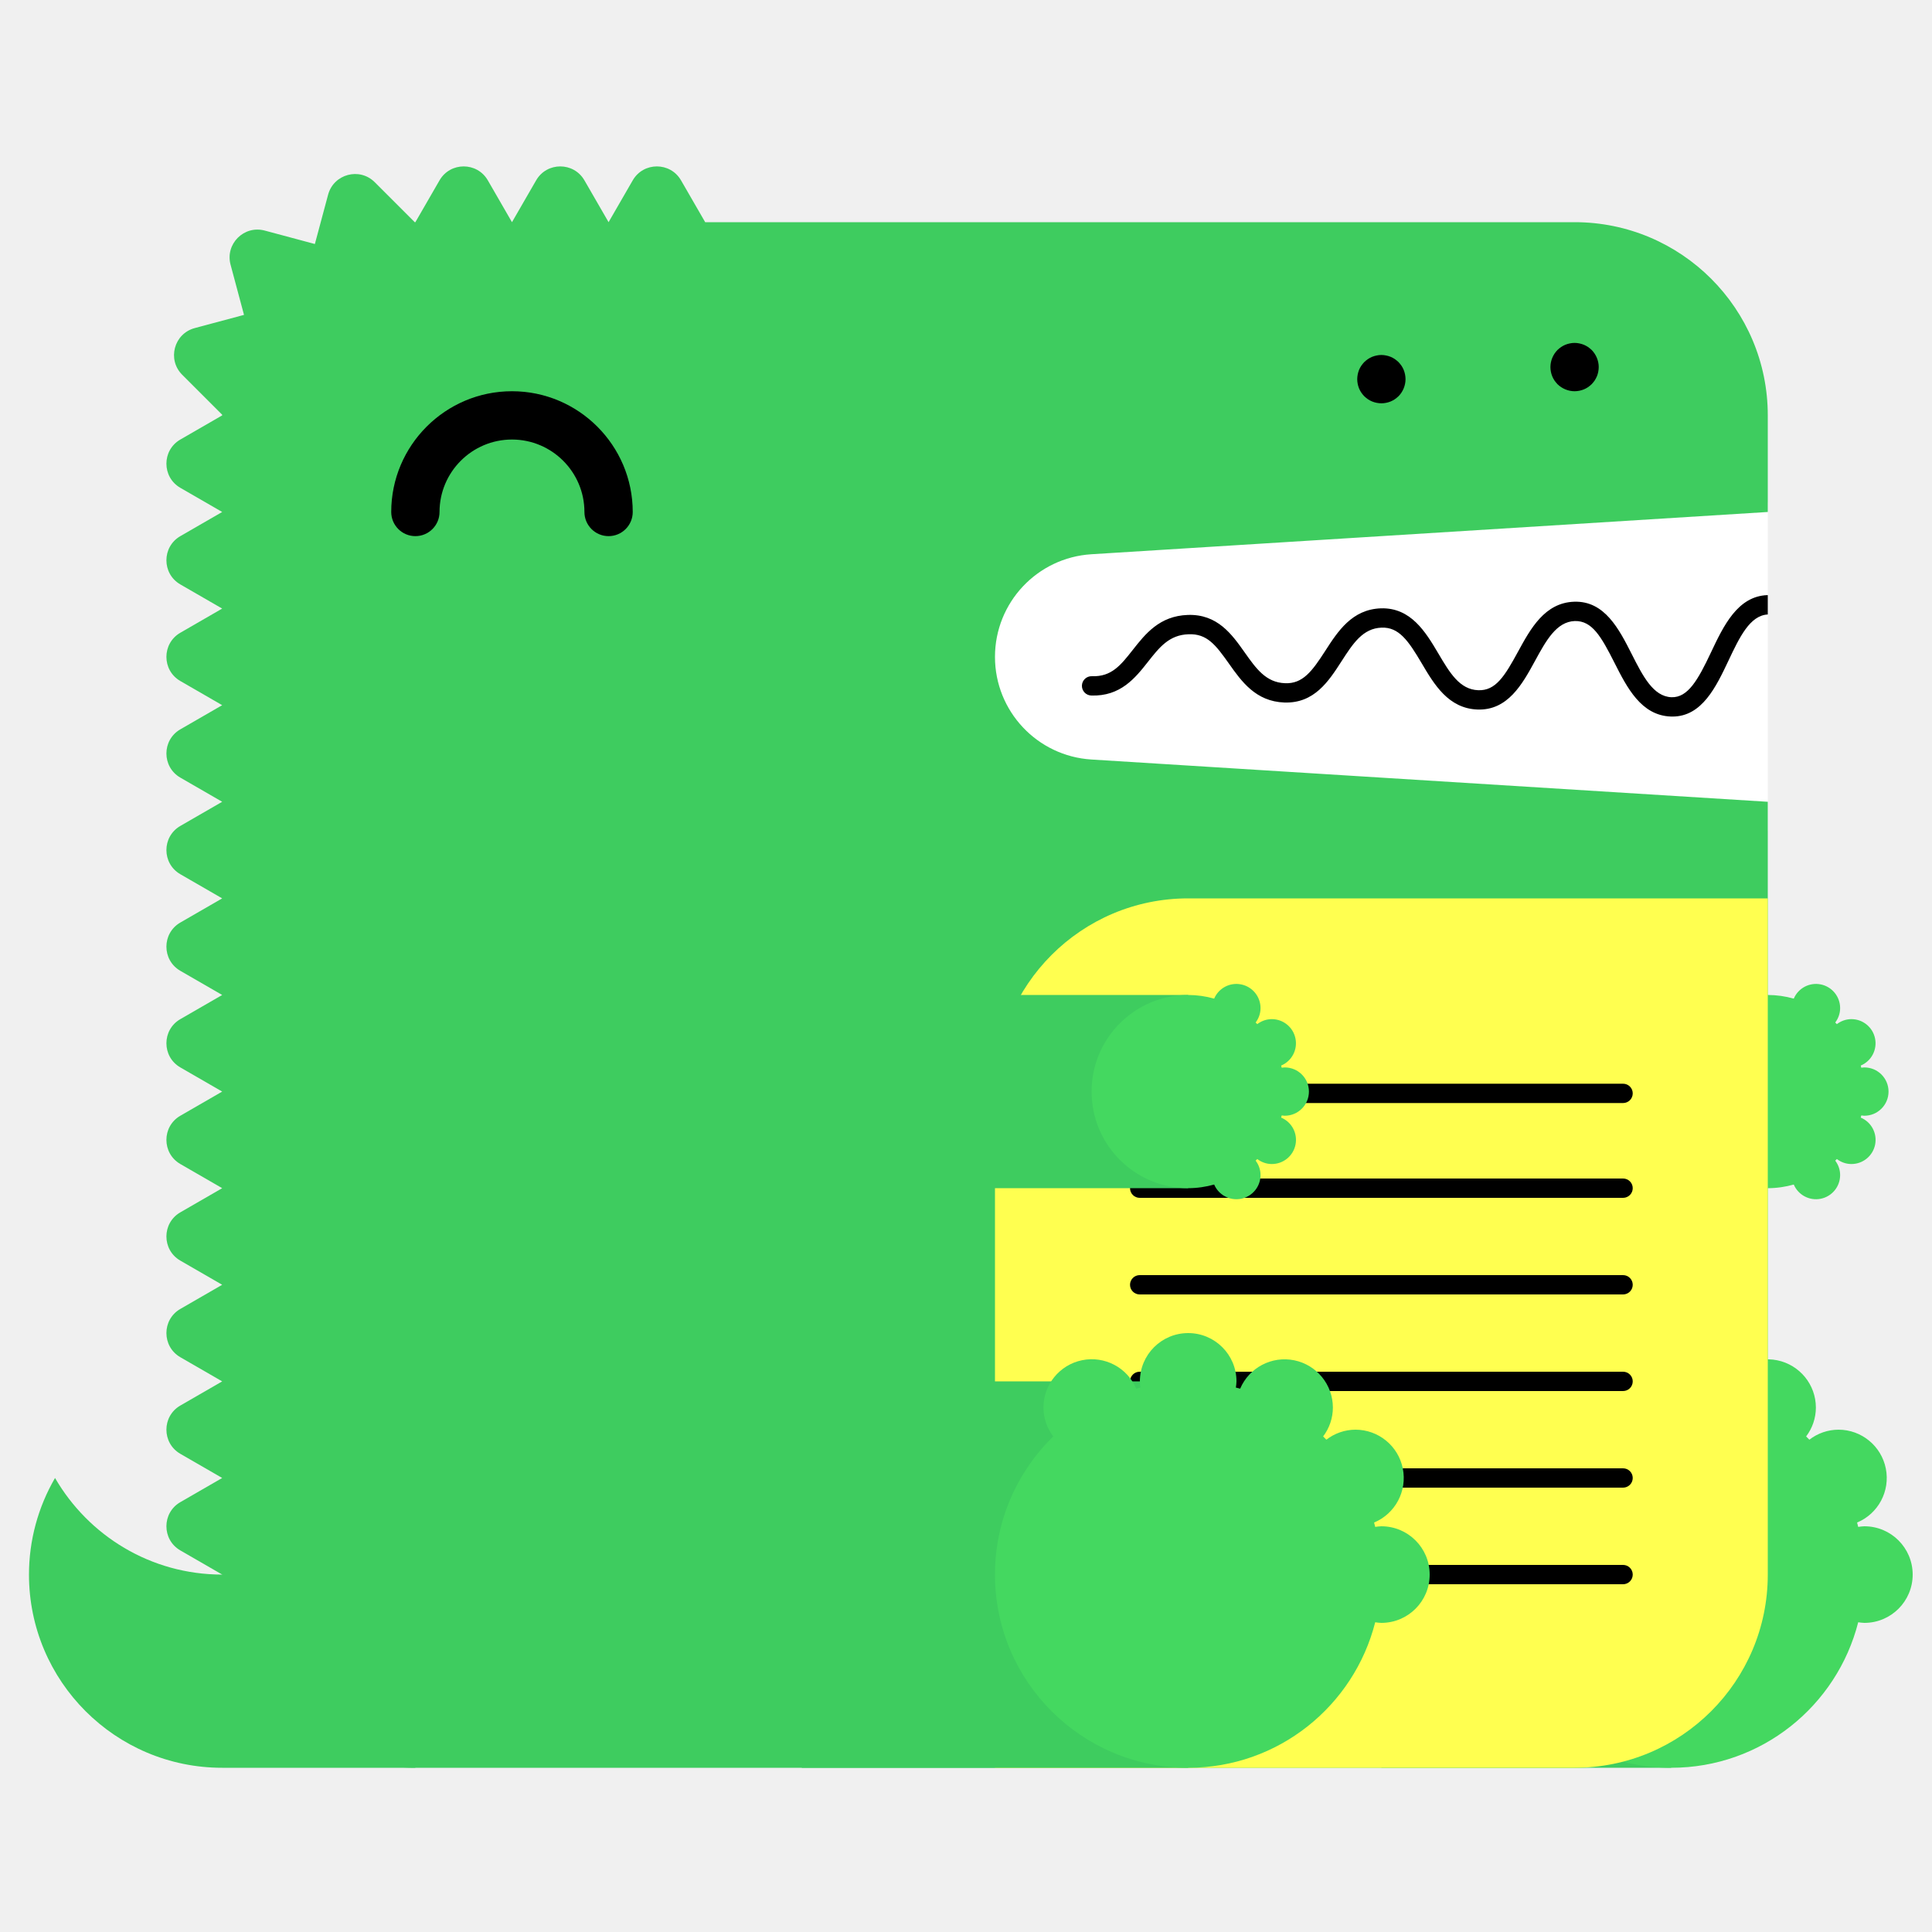
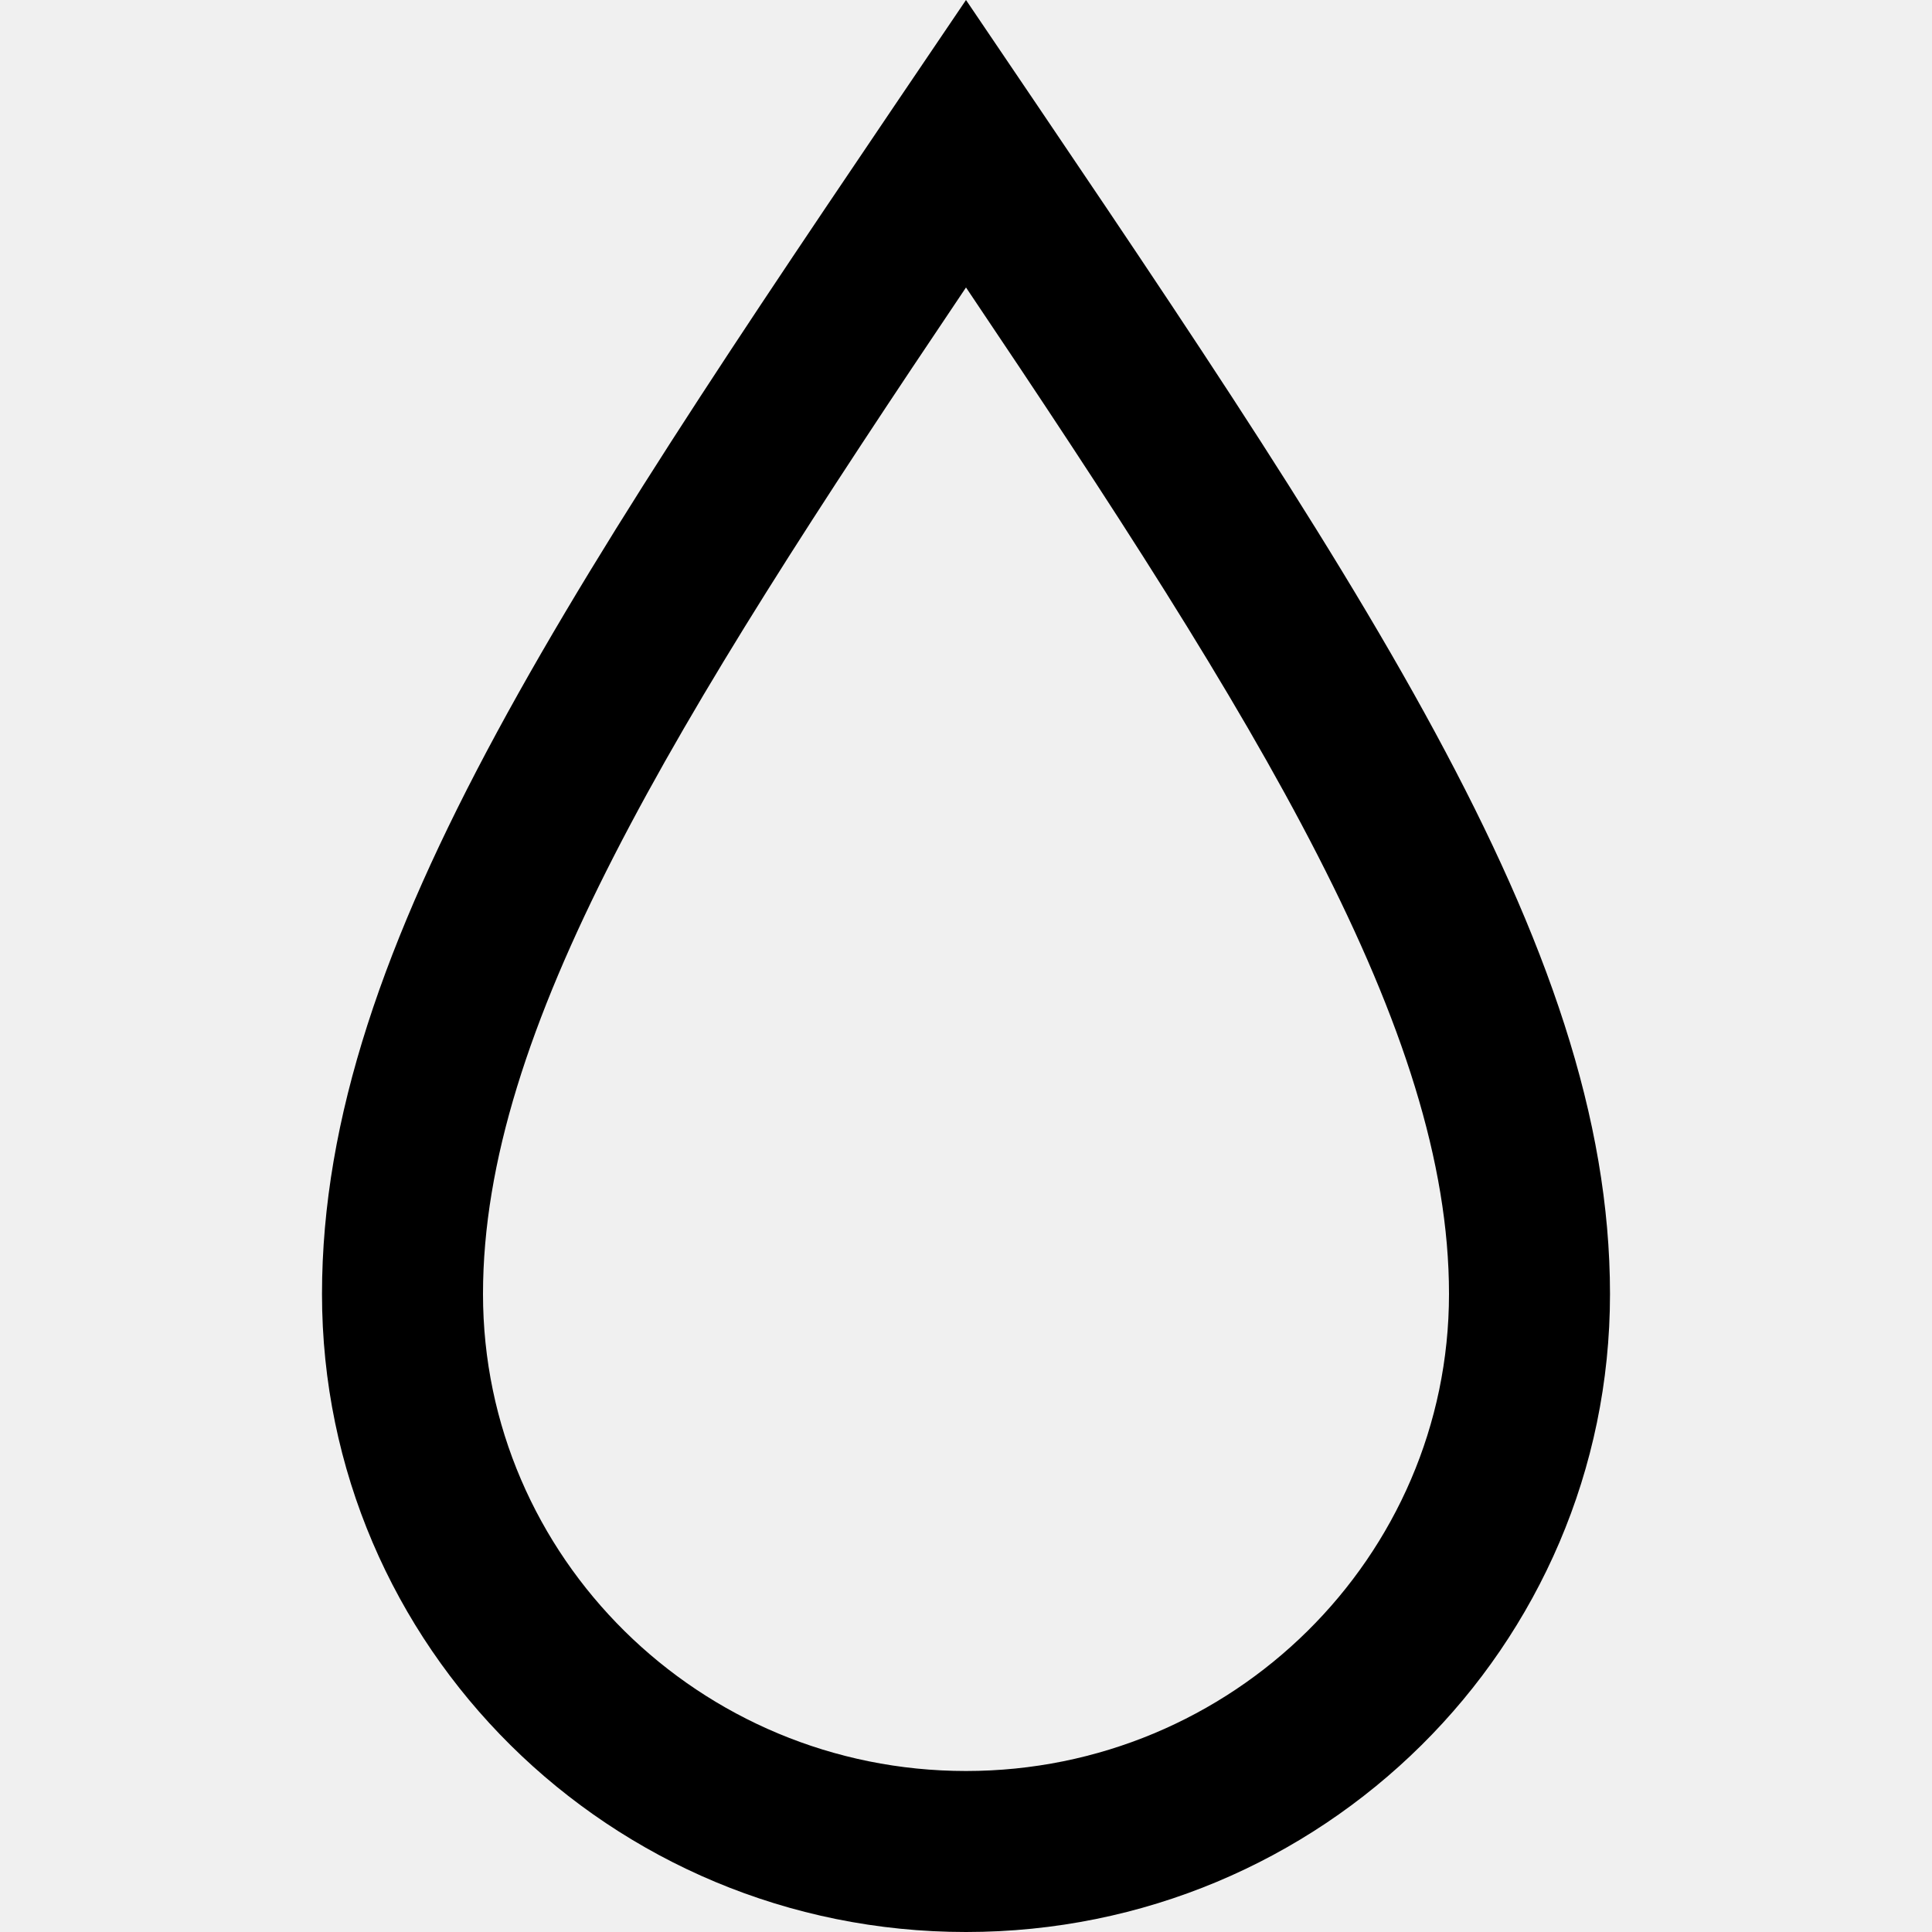
- <svg xmlns="http://www.w3.org/2000/svg" width="200" height="200" viewBox="0 0 200 200">
-   <g fill="none" fill-rule="evenodd">
-     <path fill="#FFF" d="M99 52h84v34H99z" />
-     <path d="M23 163c-7.398 0-13.843-4.027-17.303-10A19.886 19.886 0 0 0 3 163c0 11.046 8.954 20 20 20h20v-20H23z" fill="#3ECC5F" />
-     <path d="M112.98 57.376L183 53V43c0-11.046-8.954-20-20-20H73l-2.5-4.33c-1.112-1.925-3.889-1.925-5 0L63 23l-2.5-4.33c-1.111-1.925-3.889-1.925-5 0L53 23l-2.5-4.33c-1.111-1.925-3.889-1.925-5 0L43 23c-.022 0-.042.003-.065.003l-4.142-4.141c-1.57-1.571-4.252-.853-4.828 1.294l-1.369 5.104-5.192-1.392c-2.148-.575-4.111 1.389-3.535 3.536l1.39 5.193-5.102 1.367c-2.148.576-2.867 3.259-1.296 4.83l4.142 4.142c0 .021-.003.042-.003.064l-4.33 2.5c-1.925 1.111-1.925 3.889 0 5L23 53l-4.33 2.5c-1.925 1.111-1.925 3.889 0 5L23 63l-4.33 2.5c-1.925 1.111-1.925 3.889 0 5L23 73l-4.33 2.5c-1.925 1.111-1.925 3.889 0 5L23 83l-4.33 2.5c-1.925 1.111-1.925 3.889 0 5L23 93l-4.33 2.5c-1.925 1.111-1.925 3.889 0 5L23 103l-4.33 2.5c-1.925 1.111-1.925 3.889 0 5L23 113l-4.33 2.5c-1.925 1.111-1.925 3.889 0 5L23 123l-4.33 2.5c-1.925 1.111-1.925 3.889 0 5L23 133l-4.33 2.5c-1.925 1.111-1.925 3.889 0 5L23 143l-4.33 2.5c-1.925 1.111-1.925 3.889 0 5L23 153l-4.33 2.5c-1.925 1.111-1.925 3.889 0 5L23 163c0 11.046 8.954 20 20 20h120c11.046 0 20-8.954 20-20V83l-70.02-4.376A10.645 10.645 0 0 1 103 68c0-5.621 4.37-10.273 9.98-10.624" fill="#3ECC5F" />
-     <path fill="#3ECC5F" d="M143 183h30v-40h-30z" />
-     <path d="M193 158c-.219 0-.428.037-.639.064-.038-.15-.074-.301-.116-.451A5 5 0 0 0 190.32 148a4.96 4.96 0 0 0-3.016 1.036 26.531 26.531 0 0 0-.335-.336 4.955 4.955 0 0 0 1.011-2.987 5 5 0 0 0-9.599-1.959c-.148-.042-.297-.077-.445-.115.027-.211.064-.42.064-.639a5 5 0 0 0-5-5 5 5 0 0 0-5 5c0 .219.037.428.064.639-.148.038-.297.073-.445.115a4.998 4.998 0 0 0-9.599 1.959c0 1.125.384 2.151 1.011 2.987-3.717 3.632-6.031 8.693-6.031 14.3 0 11.046 8.954 20 20 20 9.339 0 17.16-6.41 19.361-15.064.211.027.42.064.639.064a5 5 0 0 0 5-5 5 5 0 0 0-5-5" fill="#44D860" />
-     <path fill="#3ECC5F" d="M153 123h30v-20h-30z" />
-     <path d="M193 115.5a2.5 2.5 0 1 0 0-5c-.109 0-.214.019-.319.032-.02-.075-.037-.15-.058-.225a2.501 2.501 0 0 0-.963-4.807c-.569 0-1.088.197-1.508.518a6.653 6.653 0 0 0-.168-.168c.314-.417.506-.931.506-1.494a2.5 2.5 0 0 0-4.8-.979A9.987 9.987 0 0 0 183 103c-5.522 0-10 4.478-10 10s4.478 10 10 10c.934 0 1.833-.138 2.69-.377a2.5 2.5 0 0 0 4.8-.979c0-.563-.192-1.077-.506-1.494.057-.055.113-.111.168-.168.42.321.939.518 1.508.518a2.5 2.5 0 0 0 .963-4.807c.021-.074.038-.15.058-.225.105.013.21.032.319.032" fill="#44D860" />
-     <path d="M63 55.5a2.5 2.5 0 0 1-2.5-2.5c0-4.136-3.364-7.5-7.5-7.5s-7.5 3.364-7.5 7.5a2.5 2.5 0 1 1-5 0c0-6.893 5.607-12.5 12.5-12.5S65.5 46.107 65.5 53a2.5 2.5 0 0 1-2.5 2.5" fill="#000" />
-     <path d="M103 183h60c11.046 0 20-8.954 20-20V93h-60c-11.046 0-20 8.954-20 20v70z" fill="#FFFF50" />
-     <path d="M168.02 124h-50.04a1 1 0 1 1 0-2h50.04a1 1 0 1 1 0 2m0 20h-50.04a1 1 0 1 1 0-2h50.04a1 1 0 1 1 0 2m0 20h-50.04a1 1 0 1 1 0-2h50.04a1 1 0 1 1 0 2m0-49.814h-50.04a1 1 0 1 1 0-2h50.04a1 1 0 1 1 0 2m0 19.814h-50.04a1 1 0 1 1 0-2h50.04a1 1 0 1 1 0 2m0 20h-50.04a1 1 0 1 1 0-2h50.04a1 1 0 1 1 0 2M183 61.611c-.012 0-.022-.006-.034-.005-3.09.105-4.552 3.196-5.842 5.923-1.346 2.85-2.387 4.703-4.093 4.647-1.889-.068-2.969-2.202-4.113-4.46-1.314-2.594-2.814-5.536-5.963-5.426-3.046.104-4.513 2.794-5.807 5.167-1.377 2.528-2.314 4.065-4.121 3.994-1.927-.07-2.951-1.805-4.136-3.813-1.321-2.236-2.848-4.75-5.936-4.664-2.994.103-4.465 2.385-5.763 4.4-1.373 2.13-2.335 3.428-4.165 3.351-1.973-.07-2.992-1.51-4.171-3.177-1.324-1.873-2.816-3.993-5.895-3.89-2.928.1-4.399 1.97-5.696 3.618-1.232 1.564-2.194 2.802-4.229 2.724a1 1 0 0 0-.072 2c3.017.101 4.545-1.8 5.872-3.487 1.177-1.496 2.193-2.787 4.193-2.855 1.926-.082 2.829 1.115 4.195 3.045 1.297 1.834 2.769 3.914 5.731 4.021 3.103.104 4.596-2.215 5.918-4.267 1.182-1.834 2.202-3.417 4.15-3.484 1.793-.067 2.769 1.35 4.145 3.681 1.297 2.197 2.766 4.686 5.787 4.796 3.125.108 4.634-2.62 5.949-5.035 1.139-2.088 2.214-4.06 4.119-4.126 1.793-.042 2.728 1.595 4.111 4.33 1.292 2.553 2.757 5.445 5.825 5.556l.169.003c3.064 0 4.518-3.075 5.805-5.794 1.139-2.41 2.217-4.68 4.067-4.773v-2z" fill="#000" />
-     <path fill="#3ECC5F" d="M83 183h40v-40H83z" />
-     <path d="M143 158c-.219 0-.428.037-.639.064-.038-.15-.074-.301-.116-.451A5 5 0 0 0 140.32 148a4.96 4.96 0 0 0-3.016 1.036 26.531 26.531 0 0 0-.335-.336 4.955 4.955 0 0 0 1.011-2.987 5 5 0 0 0-9.599-1.959c-.148-.042-.297-.077-.445-.115.027-.211.064-.42.064-.639a5 5 0 0 0-5-5 5 5 0 0 0-5 5c0 .219.037.428.064.639-.148.038-.297.073-.445.115a4.998 4.998 0 0 0-9.599 1.959c0 1.125.384 2.151 1.011 2.987-3.717 3.632-6.031 8.693-6.031 14.3 0 11.046 8.954 20 20 20 9.339 0 17.16-6.41 19.361-15.064.211.027.42.064.639.064a5 5 0 0 0 5-5 5 5 0 0 0-5-5" fill="#44D860" />
-     <path fill="#3ECC5F" d="M83 123h40v-20H83z" />
-     <path d="M133 115.5a2.5 2.5 0 1 0 0-5c-.109 0-.214.019-.319.032-.02-.075-.037-.15-.058-.225a2.501 2.501 0 0 0-.963-4.807c-.569 0-1.088.197-1.508.518a6.653 6.653 0 0 0-.168-.168c.314-.417.506-.931.506-1.494a2.5 2.5 0 0 0-4.8-.979A9.987 9.987 0 0 0 123 103c-5.522 0-10 4.478-10 10s4.478 10 10 10c.934 0 1.833-.138 2.69-.377a2.5 2.5 0 0 0 4.8-.979c0-.563-.192-1.077-.506-1.494.057-.055.113-.111.168-.168.42.321.939.518 1.508.518a2.5 2.5 0 0 0 .963-4.807c.021-.074.038-.15.058-.225.105.013.21.032.319.032" fill="#44D860" />
-     <path d="M143 41.75c-.16 0-.33-.02-.49-.05a2.52 2.52 0 0 1-.47-.14c-.15-.06-.29-.14-.431-.23-.13-.09-.259-.2-.38-.31-.109-.12-.219-.24-.309-.38s-.17-.28-.231-.43a2.619 2.619 0 0 1-.189-.96c0-.16.02-.33.05-.49.03-.16.08-.31.139-.47.061-.15.141-.29.231-.43.09-.13.2-.26.309-.38.121-.11.25-.22.38-.31.141-.09.281-.17.431-.23.149-.06.31-.11.47-.14.32-.07.65-.07.98 0 .159.03.32.08.47.14.149.06.29.14.43.23.13.09.259.2.38.31.11.12.22.25.31.38.09.14.17.28.23.43.06.16.11.31.14.47.029.16.05.33.05.49 0 .66-.271 1.31-.73 1.77-.121.11-.25.22-.38.31-.14.09-.281.17-.43.23a2.565 2.565 0 0 1-.96.19m20-1.25c-.66 0-1.3-.27-1.771-.73a3.802 3.802 0 0 1-.309-.38c-.09-.14-.17-.28-.231-.43a2.619 2.619 0 0 1-.189-.96c0-.66.27-1.3.729-1.77.121-.11.25-.22.38-.31.141-.09.281-.17.431-.23.149-.06.31-.11.47-.14.32-.07.66-.07.98 0 .159.03.32.08.47.14.149.06.29.14.43.23.13.09.259.2.38.31.459.47.73 1.11.73 1.77 0 .16-.021.33-.05.49-.03.16-.08.32-.14.47-.07.15-.14.29-.23.43-.09.13-.2.26-.31.38-.121.11-.25.22-.38.31-.14.09-.281.17-.43.23a2.565 2.565 0 0 1-.96.19" fill="#000" />
-   </g>
+ <svg xmlns="http://www.w3.org/2000/svg" width="24" height="24" viewBox="0 0 24 24">
+   <path d="M12 3.571c3.658 5.437 6 9.223 6 12.503 0 3.268-2.691 5.926-6 5.926s-6-2.658-6-5.925c0-3.281 2.341-7.067 6-12.504zm0-3.571c-4.87 7.197-8 11.699-8 16.075 0 4.378 3.579 7.925 8 7.925s8-3.547 8-7.925c0-4.376-3.13-8.878-8-16.075z" />
</svg>
